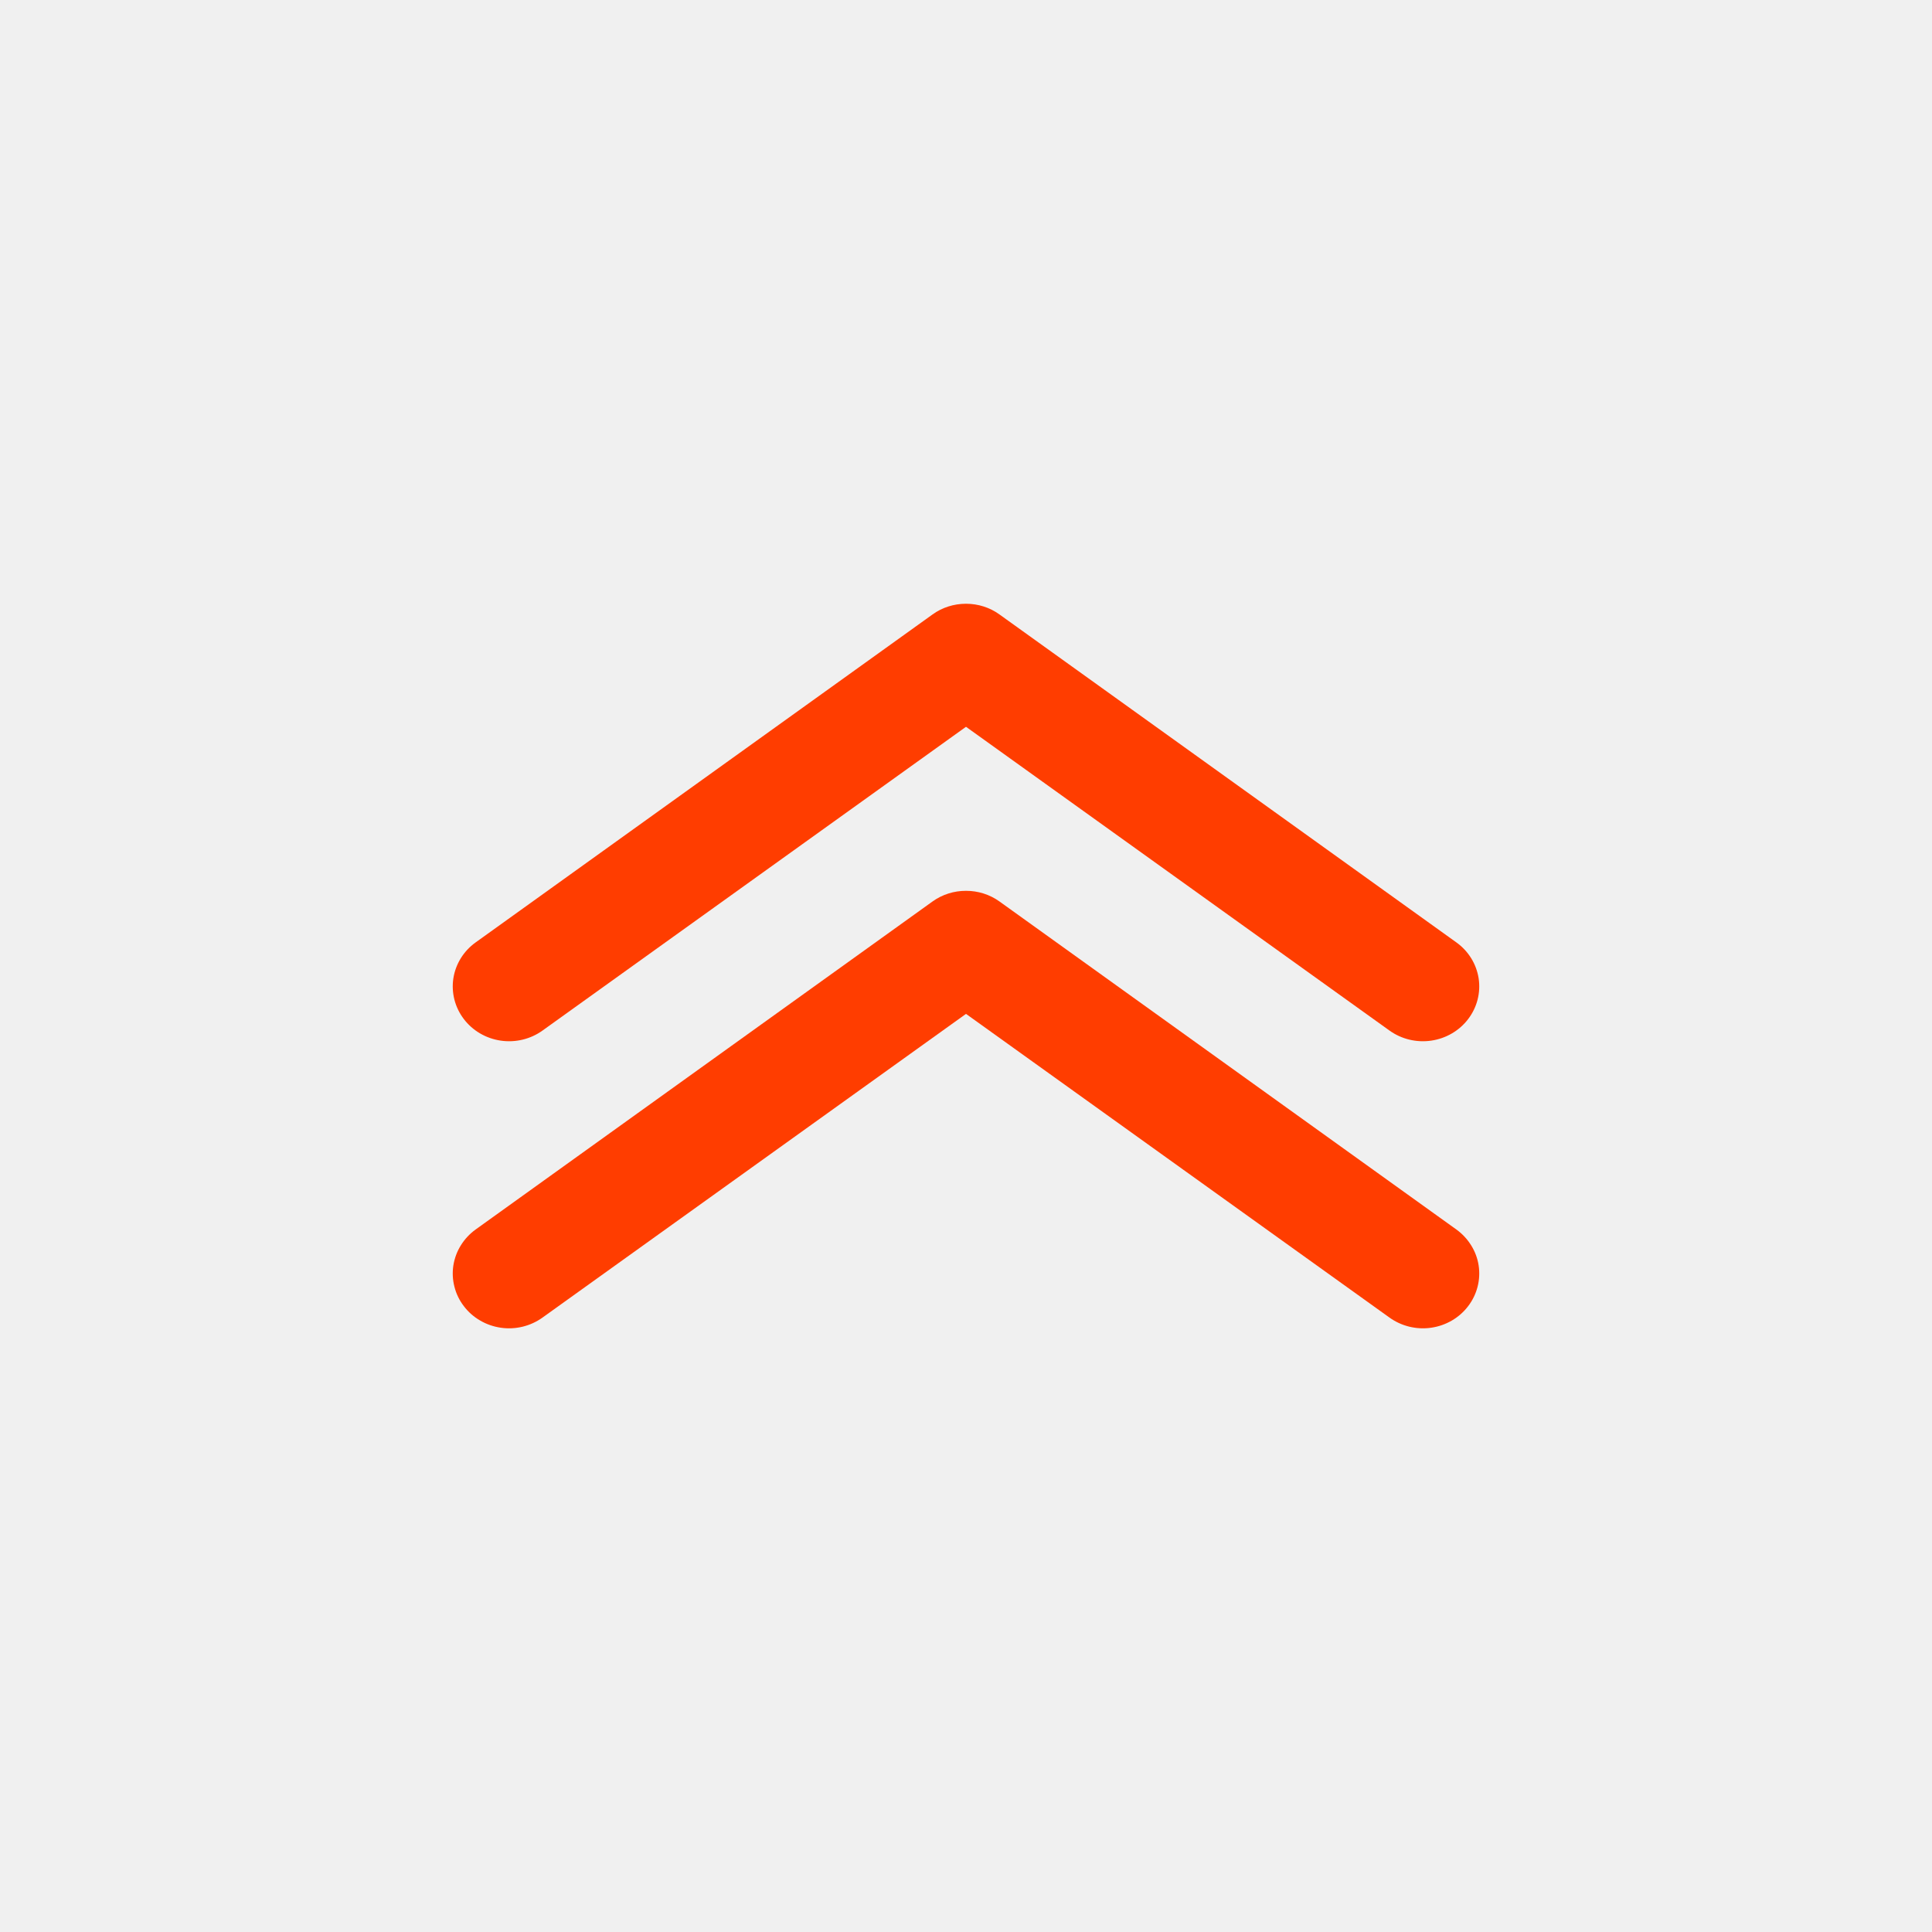
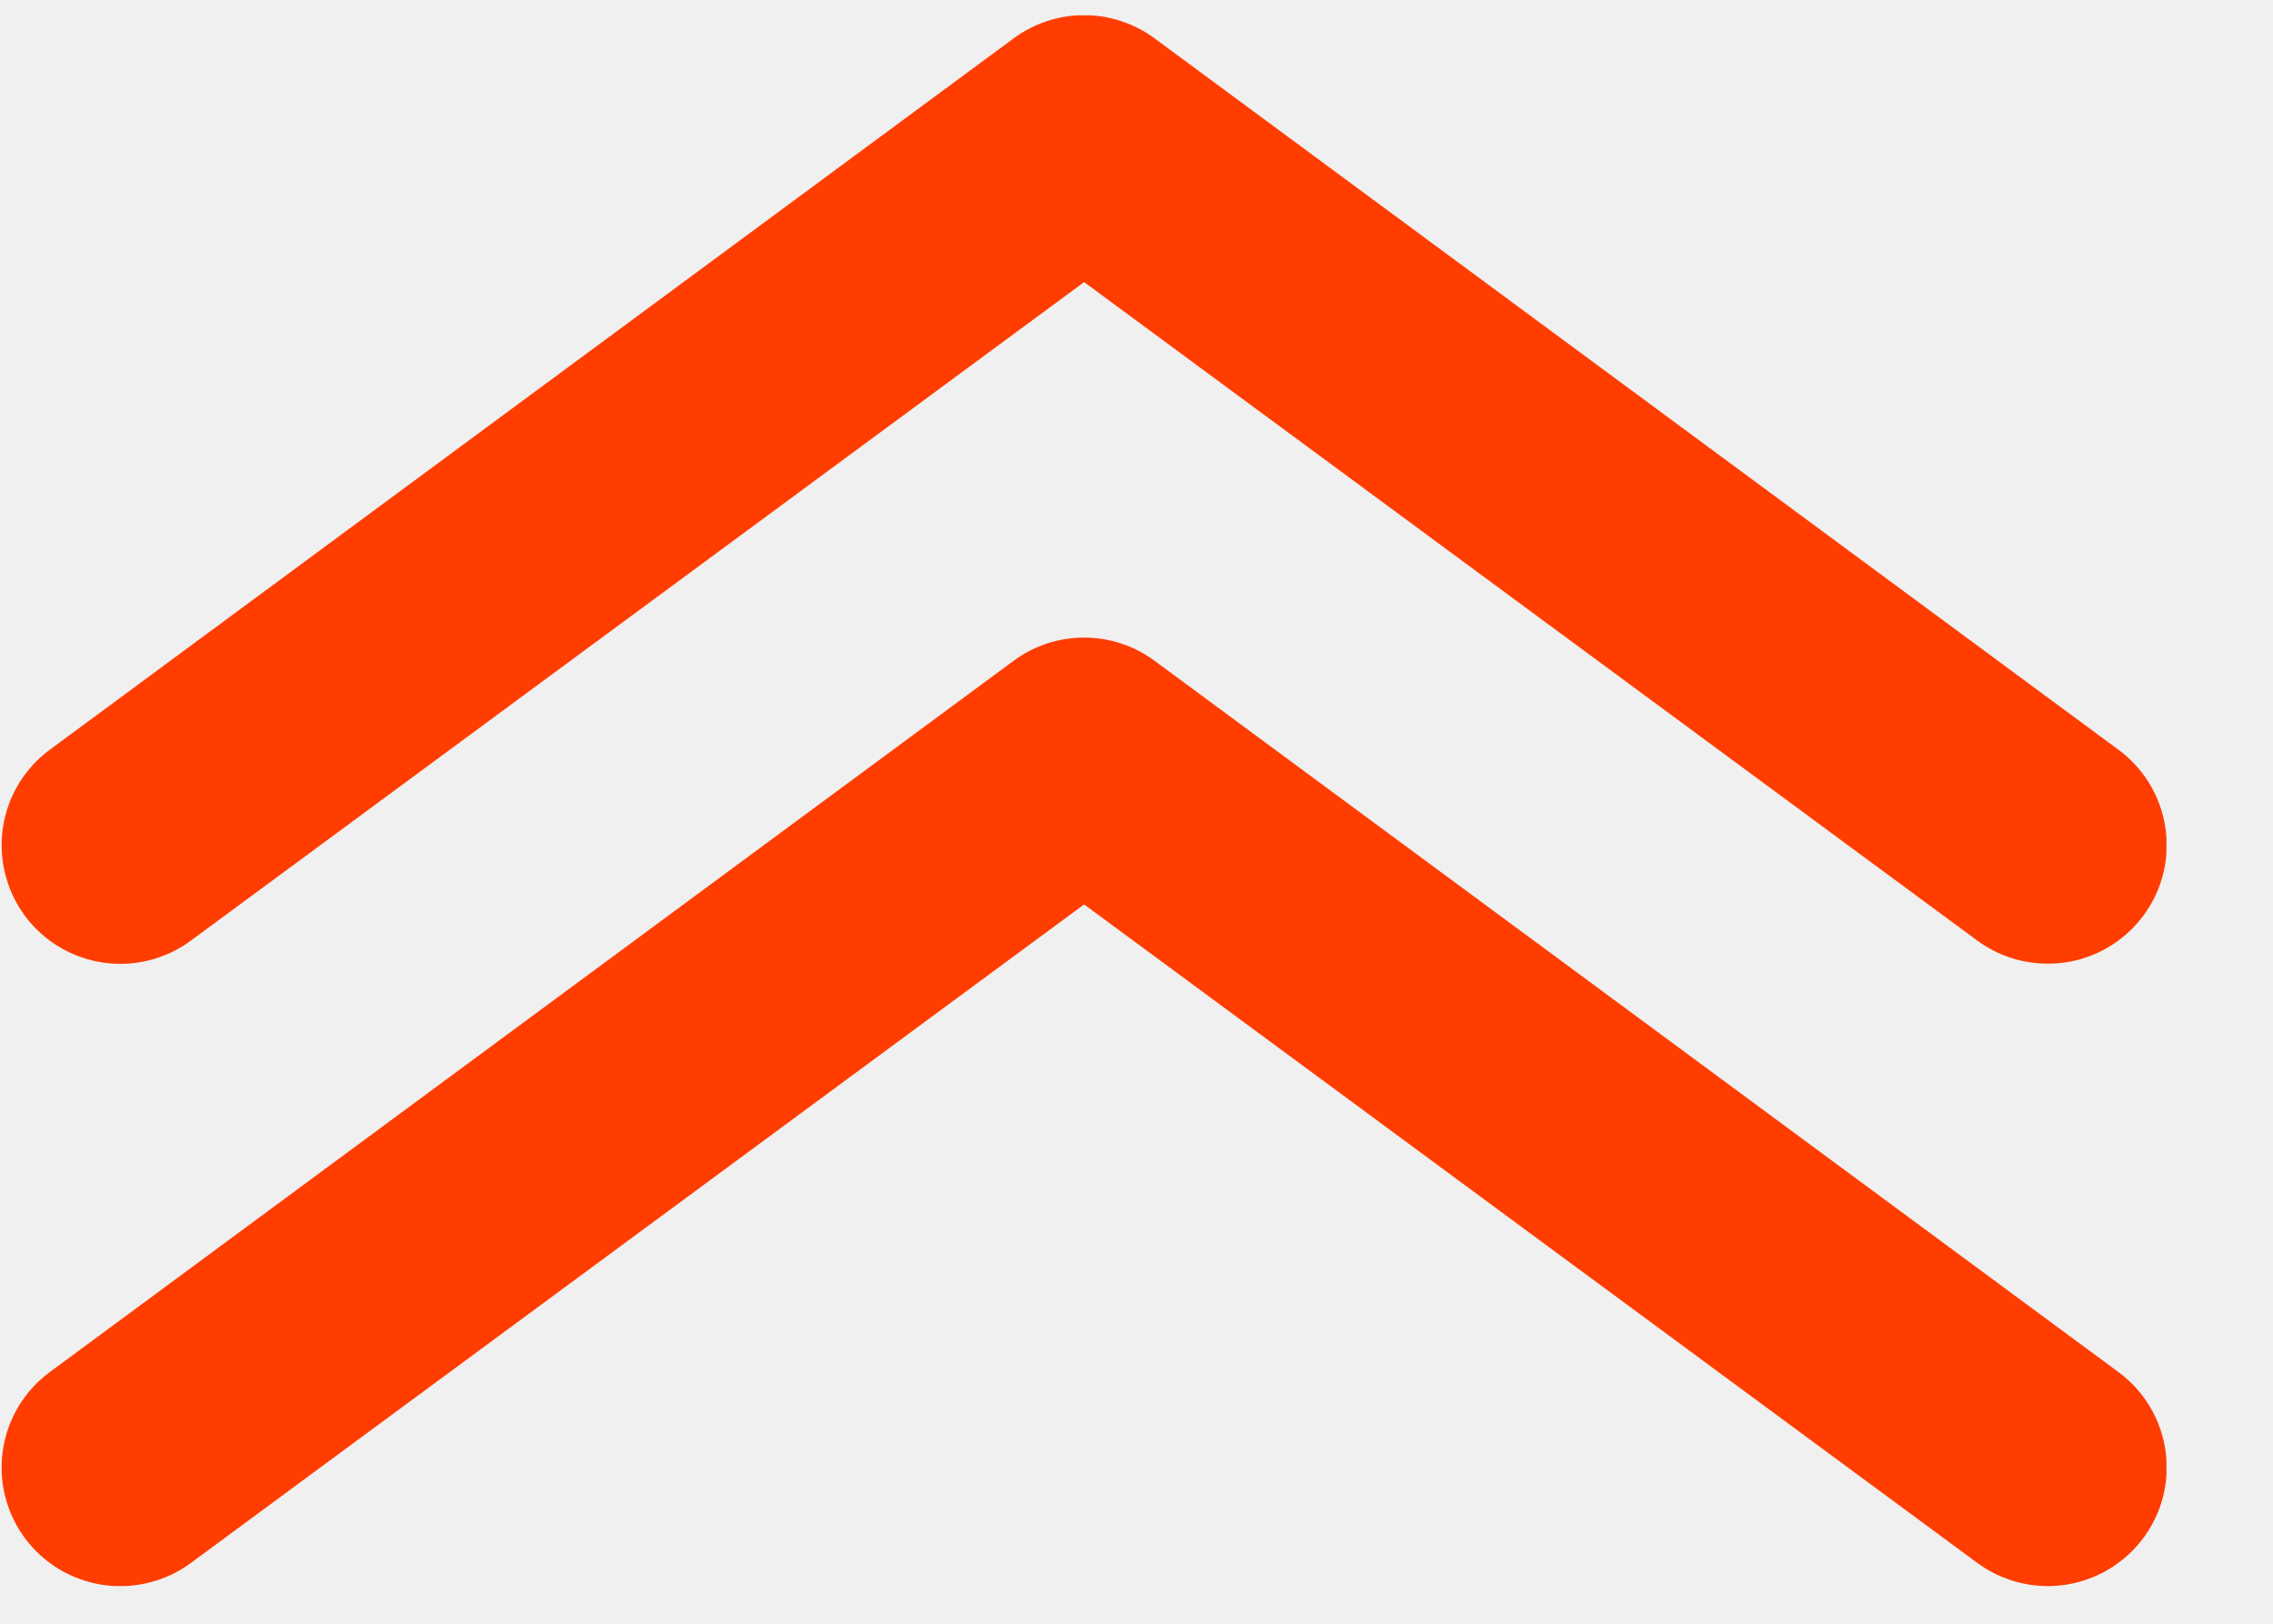
- <svg xmlns="http://www.w3.org/2000/svg" width="32" height="32" viewBox="0 0 32 32" fill="none">
-   <g clip-path="url(#clip0_75609_16176)">
-     <path d="M16 14.755C16.199 14.754 16.394 14.816 16.554 14.931L24.123 20.365C24.221 20.436 24.304 20.525 24.367 20.627C24.431 20.729 24.473 20.842 24.491 20.96C24.527 21.198 24.465 21.44 24.318 21.633C24.171 21.827 23.951 21.955 23.707 21.991C23.462 22.027 23.213 21.966 23.014 21.823L16 16.793L8.986 21.823C8.887 21.894 8.775 21.945 8.657 21.974C8.538 22.003 8.414 22.009 8.293 21.991C8.172 21.973 8.056 21.933 7.951 21.871C7.846 21.81 7.754 21.729 7.682 21.633C7.609 21.538 7.556 21.429 7.527 21.313C7.497 21.198 7.491 21.078 7.509 20.96C7.528 20.842 7.569 20.729 7.633 20.627C7.696 20.525 7.779 20.436 7.877 20.365L15.446 14.931C15.606 14.816 15.801 14.754 16 14.755Z" fill="#FF3D00" />
-     <path d="M16 10C16.199 10 16.394 10.061 16.554 10.177L24.123 15.61C24.322 15.753 24.454 15.967 24.491 16.205C24.527 16.443 24.465 16.685 24.318 16.878C24.171 17.072 23.951 17.2 23.707 17.236C23.462 17.272 23.213 17.212 23.014 17.069L16 12.038L8.986 17.069C8.787 17.212 8.538 17.272 8.293 17.236C8.049 17.2 7.829 17.072 7.682 16.878C7.535 16.685 7.473 16.443 7.509 16.205C7.546 15.967 7.678 15.753 7.877 15.61L15.446 10.177C15.606 10.061 15.801 10 16 10Z" fill="#FF3D00" />
+ <svg xmlns="http://www.w3.org/2000/svg" width="21" height="15" viewBox="0 0 21 15" fill="none">
+   <g clip-path="url(#clip0_172389_1322)">
+     <path d="M18.92 14.652C18.685 14.652 18.457 14.577 18.268 14.438L10.016 8.355L1.764 14.438C1.648 14.524 1.516 14.586 1.376 14.62C1.237 14.655 1.091 14.662 0.949 14.641C0.806 14.619 0.67 14.57 0.546 14.496C0.423 14.422 0.315 14.324 0.229 14.208C0.144 14.092 0.082 13.961 0.047 13.821C0.012 13.681 0.005 13.536 0.027 13.394C0.07 13.106 0.226 12.848 0.46 12.675L9.364 6.105C9.552 5.965 9.781 5.89 10.016 5.89C10.251 5.89 10.479 5.965 10.668 6.105L19.572 12.675C19.758 12.812 19.896 13.004 19.966 13.224C20.036 13.444 20.035 13.68 19.963 13.899C19.89 14.119 19.75 14.309 19.563 14.444C19.376 14.579 19.151 14.652 18.92 14.652Z" fill="#FF3D00" />
+     <path d="M18.92 8.902C18.685 8.903 18.457 8.828 18.268 8.689L10.016 2.606L1.764 8.689C1.53 8.862 1.237 8.935 0.949 8.892C0.661 8.848 0.402 8.693 0.229 8.459C0.057 8.225 -0.016 7.932 0.027 7.645C0.07 7.357 0.226 7.099 0.46 6.926L9.364 0.355C9.552 0.216 9.781 0.14 10.016 0.14C10.251 0.14 10.479 0.216 10.668 0.355L19.572 6.926C19.758 7.063 19.896 7.255 19.966 7.475C20.036 7.695 20.035 7.931 19.963 8.15C19.89 8.369 19.75 8.56 19.563 8.695C19.376 8.83 19.151 8.903 18.92 8.902Z" fill="#FF3D00" />
  </g>
  <defs>
-     <clipPath id="clip0_75609_16176">
-       <rect width="17" height="12" fill="white" transform="translate(24.5 22) rotate(-180)" />
+     <clipPath id="clip0_172389_1322">
+       <rect width="20" height="14.51" fill="white" transform="translate(0.015625 0.141815)" />
    </clipPath>
  </defs>
</svg>
